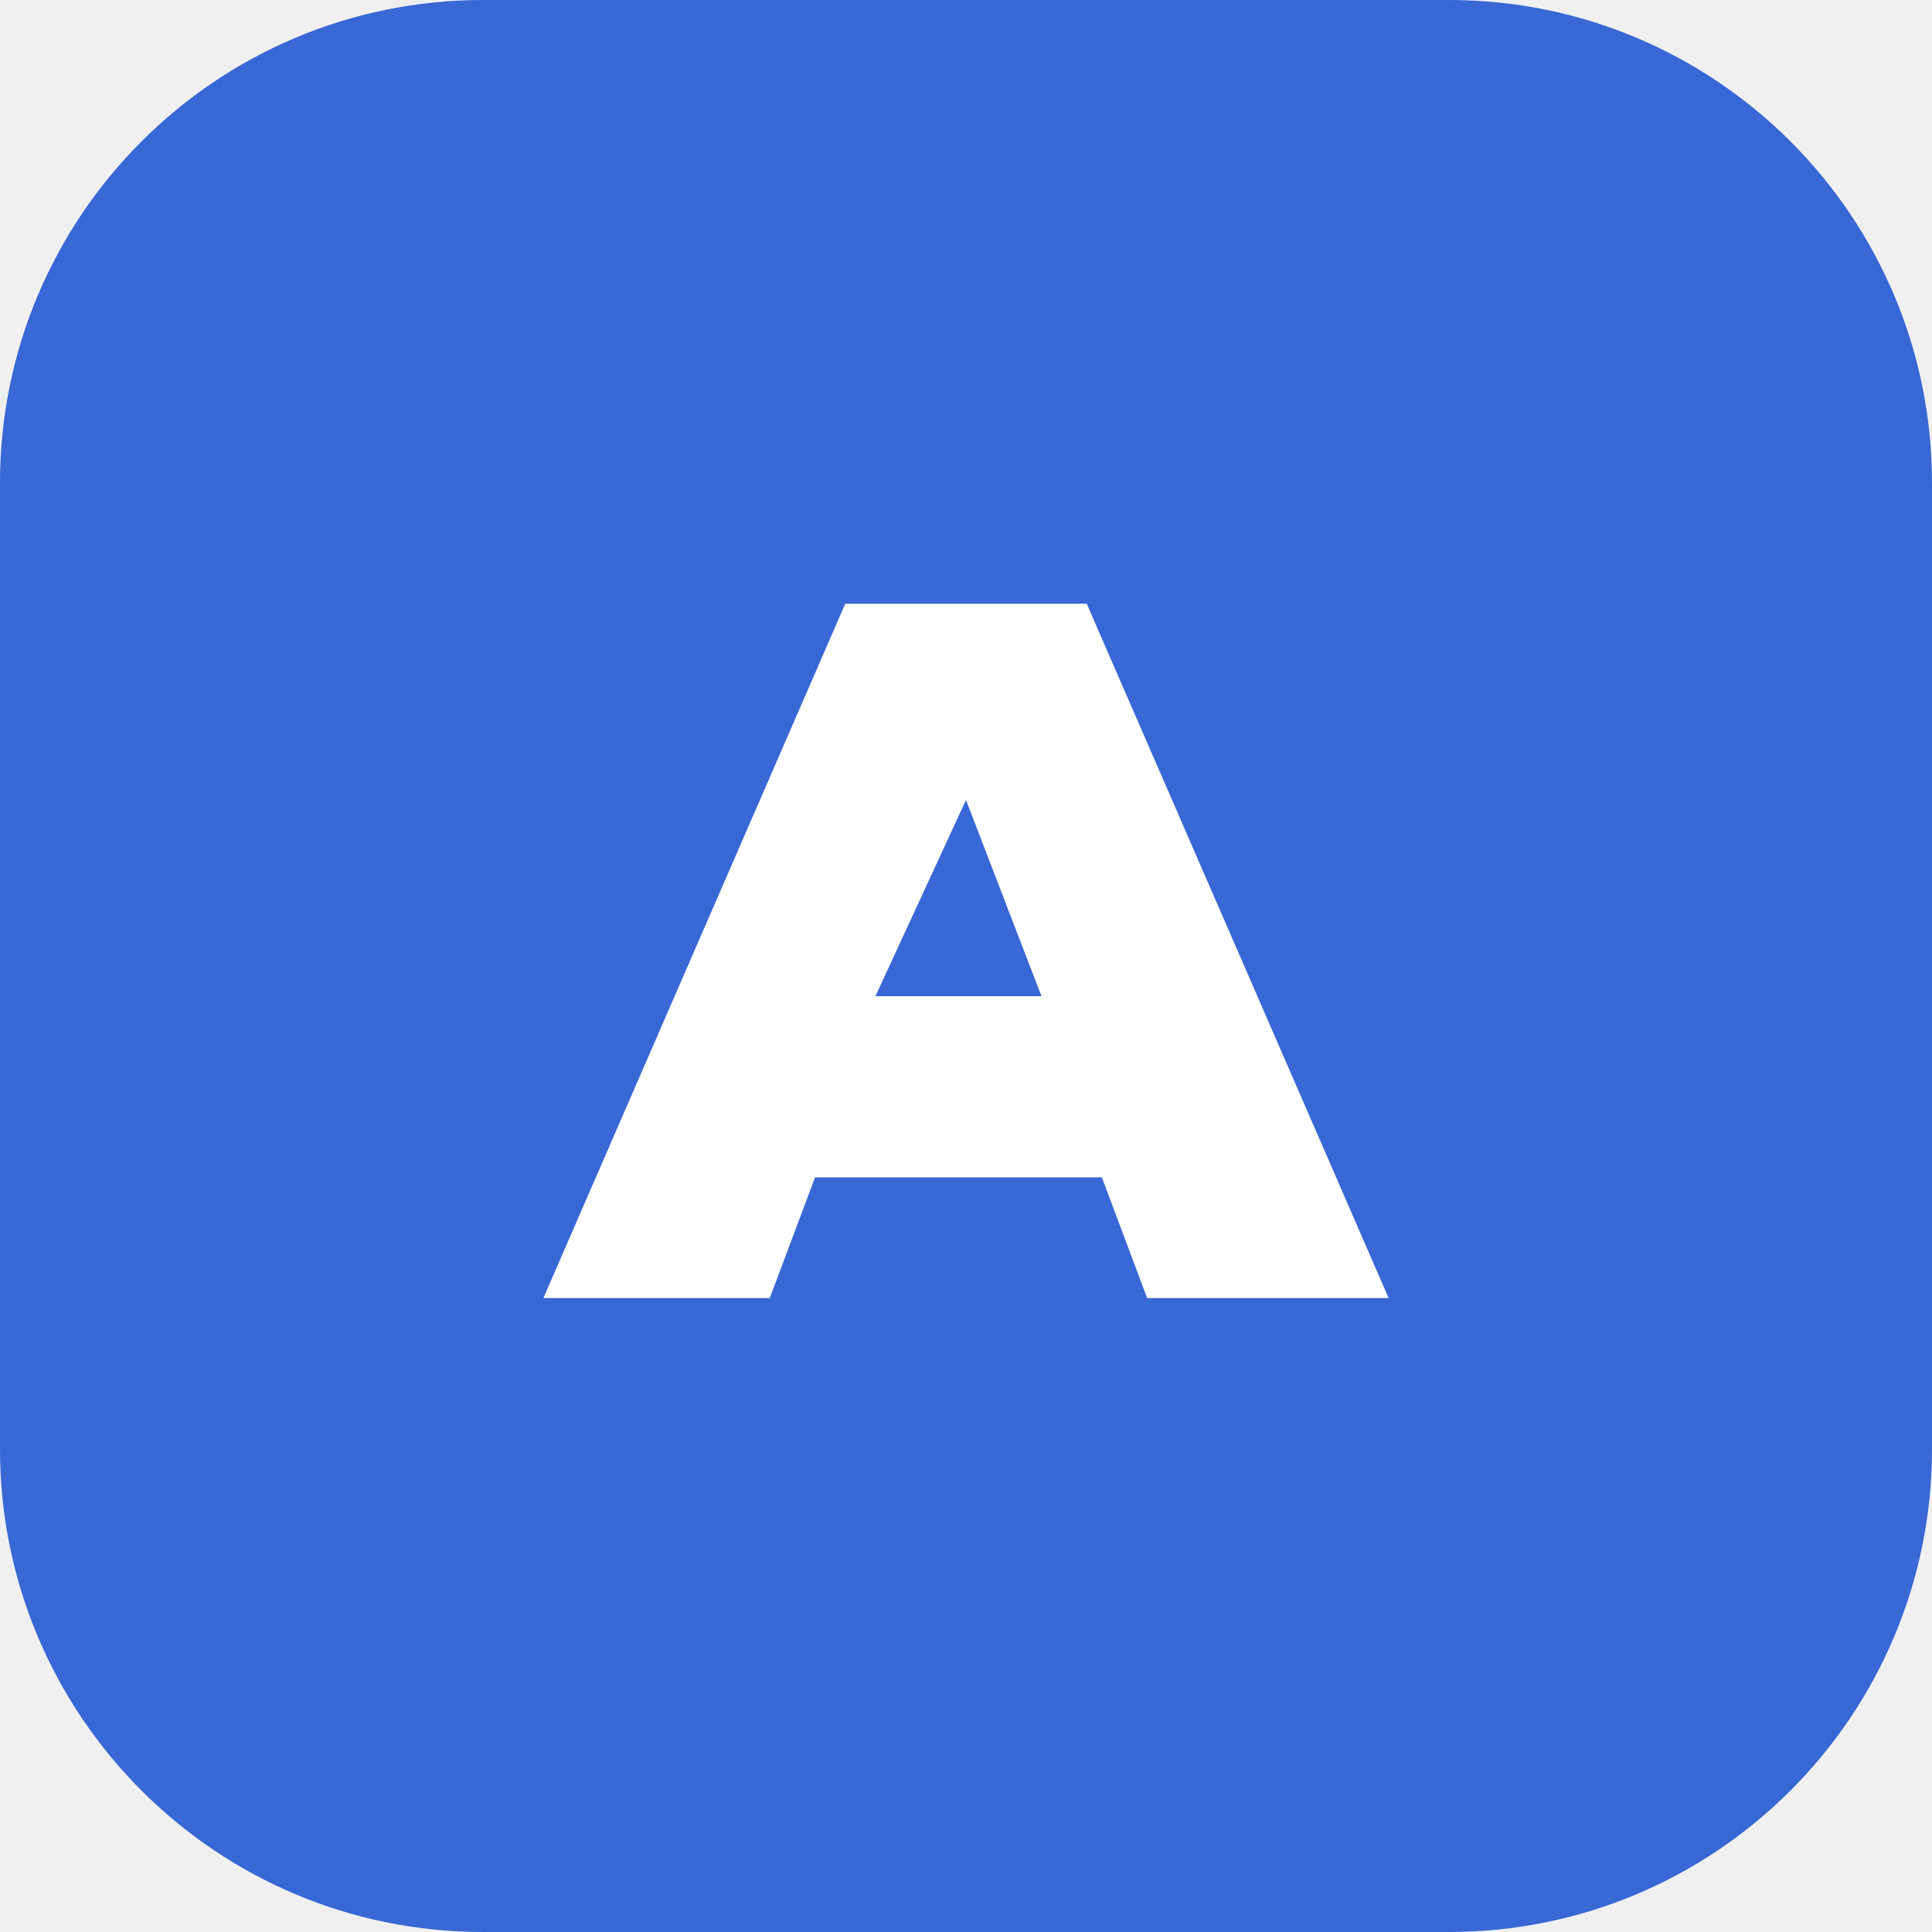
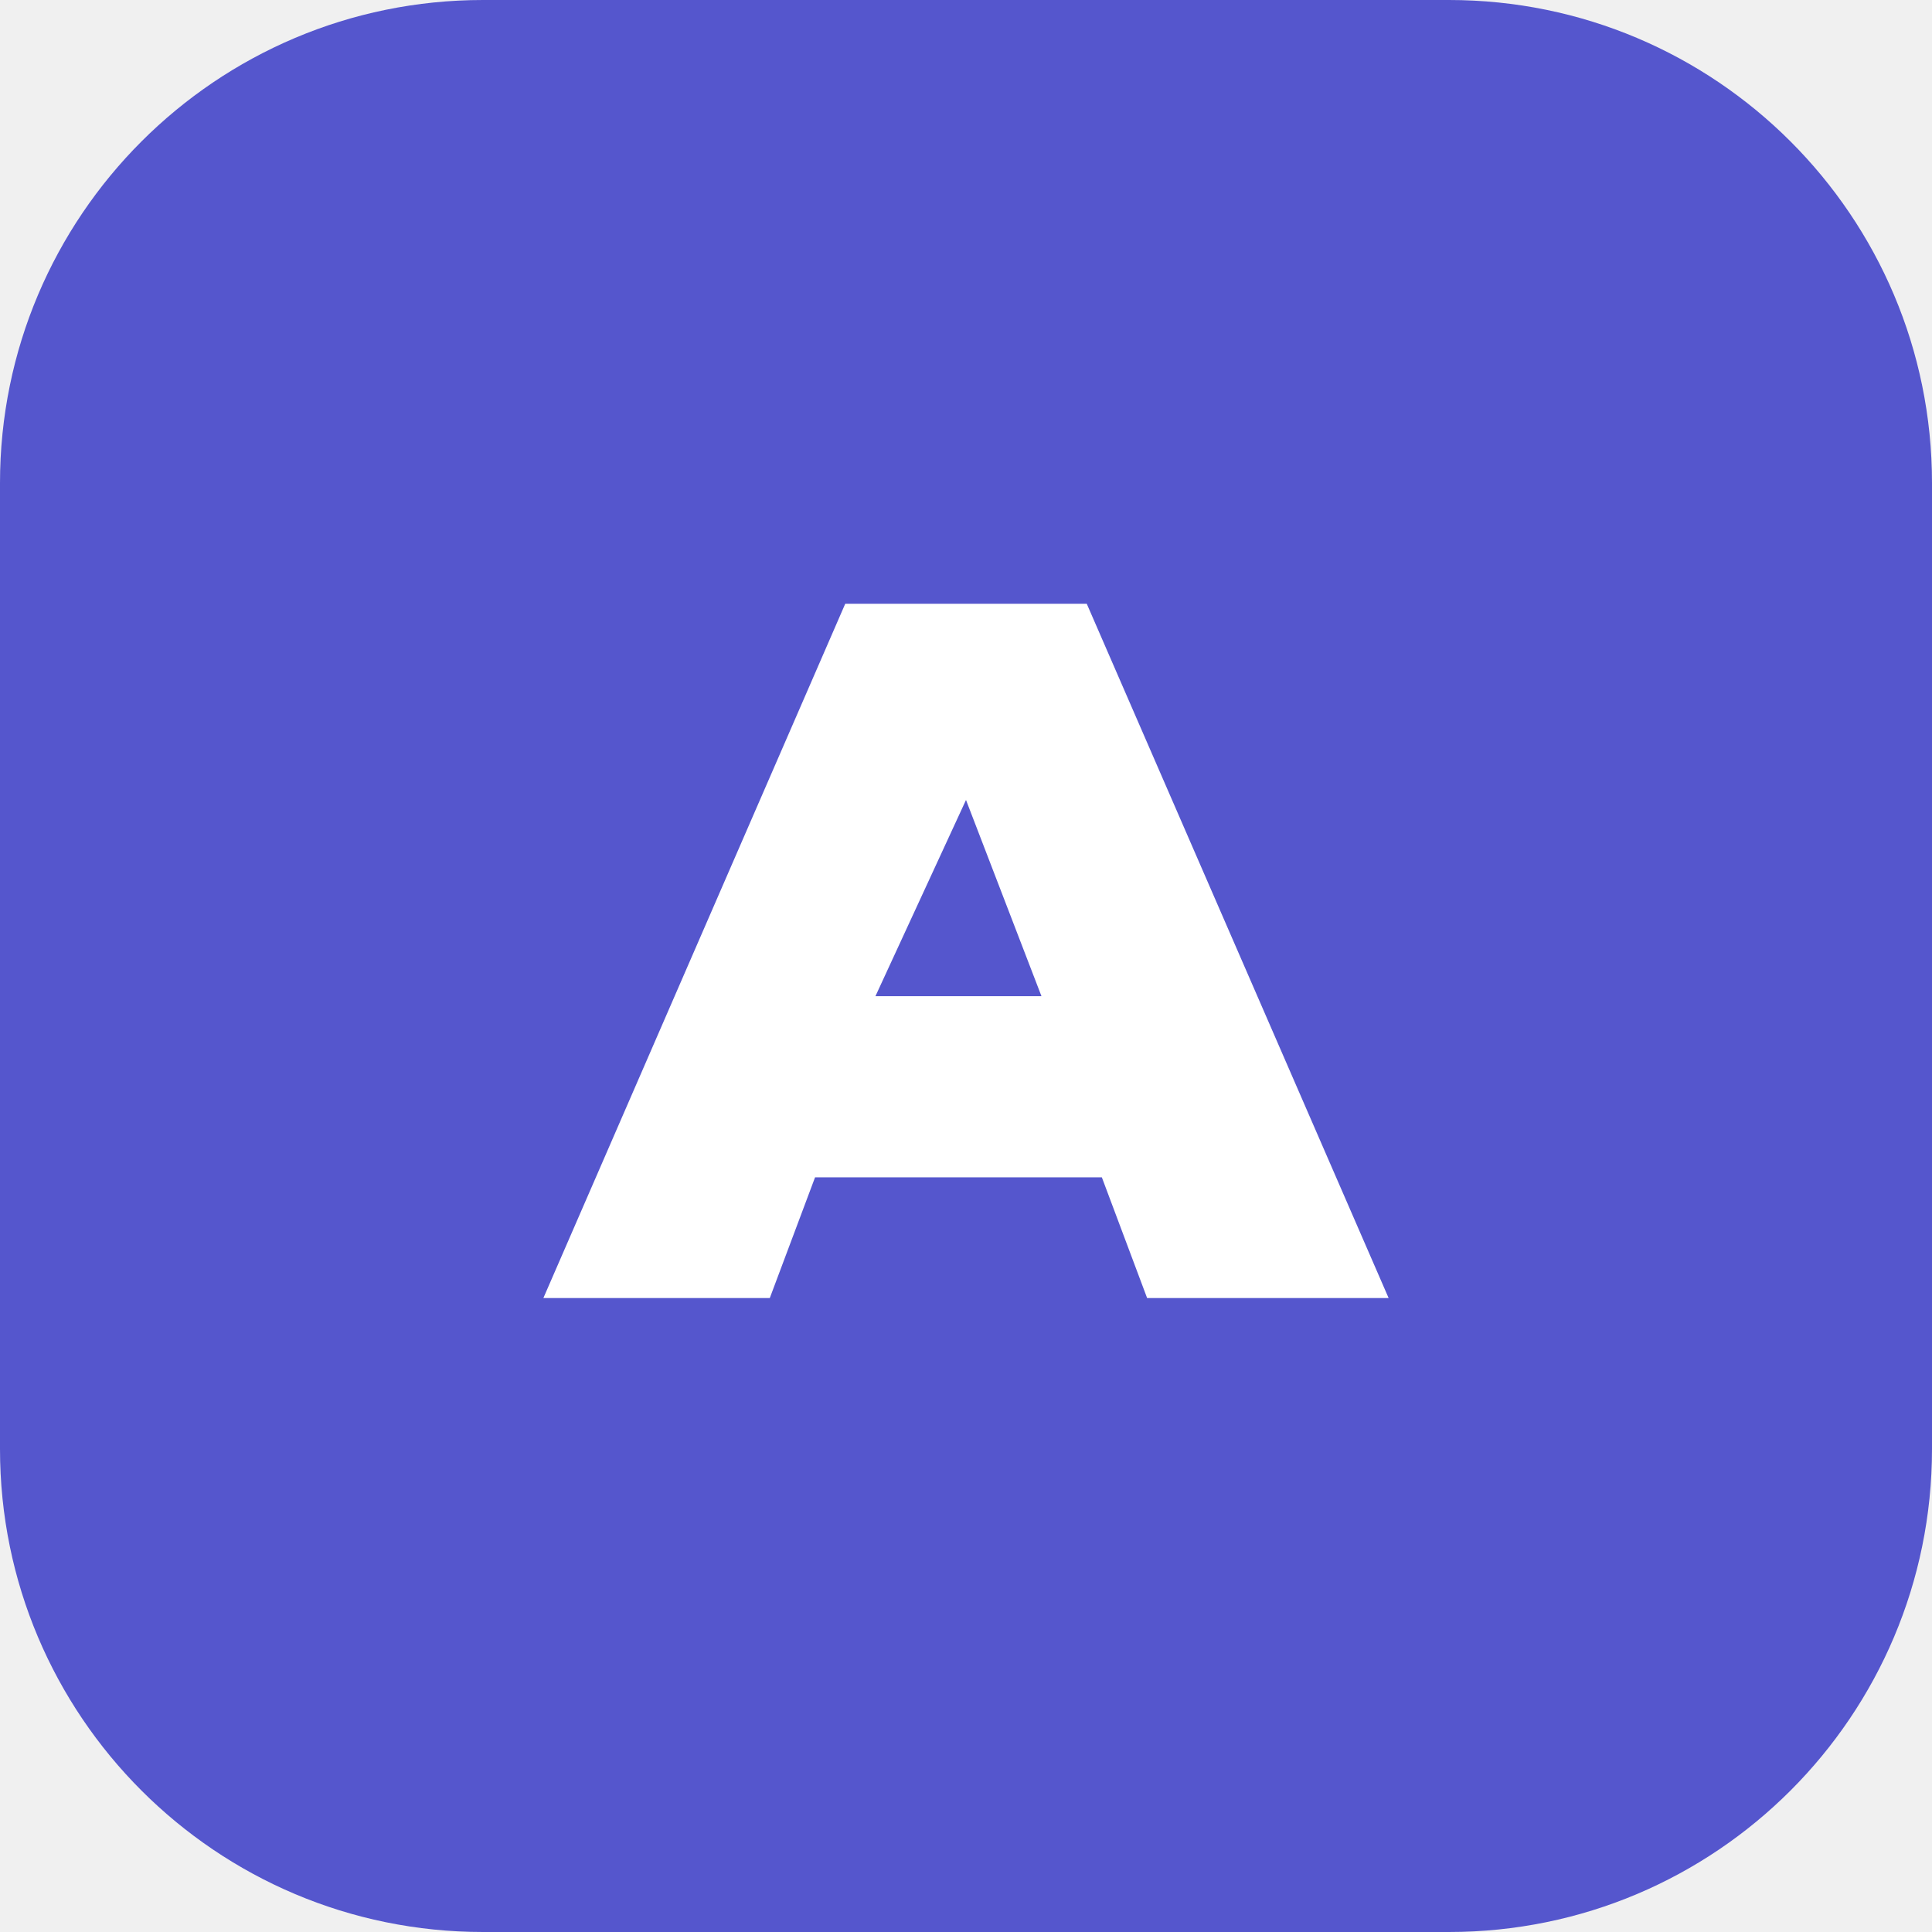
<svg xmlns="http://www.w3.org/2000/svg" viewBox="0 0 64 64">
-   <rect width="64" height="64" rx="16" fill="#3867d6" />
+   <rect width="64" height="64" rx="16" fill="#5556cd" />
  <path d="M18 43 28 20h8l10 23h-8l-1.5-4H27L25.5 43H18Zm11-10h5.5L32 26.5 29 33Z" fill="white" />
</svg>
